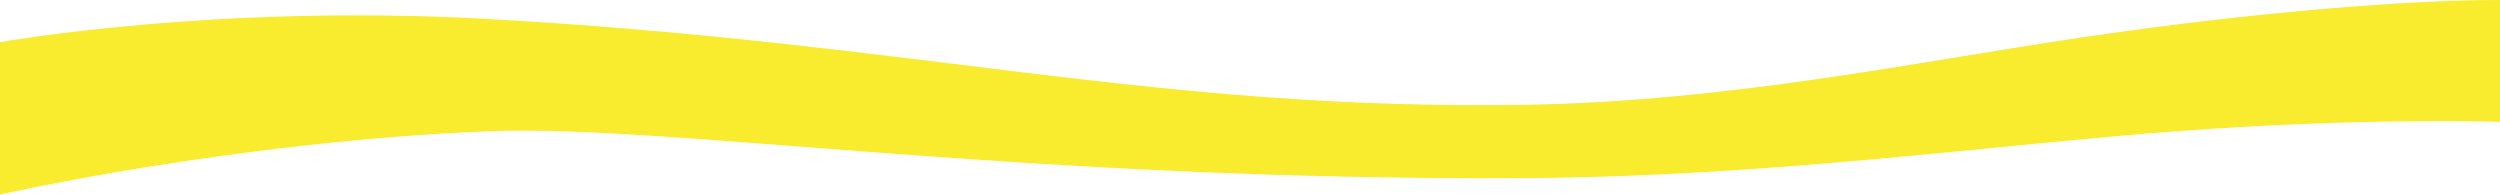
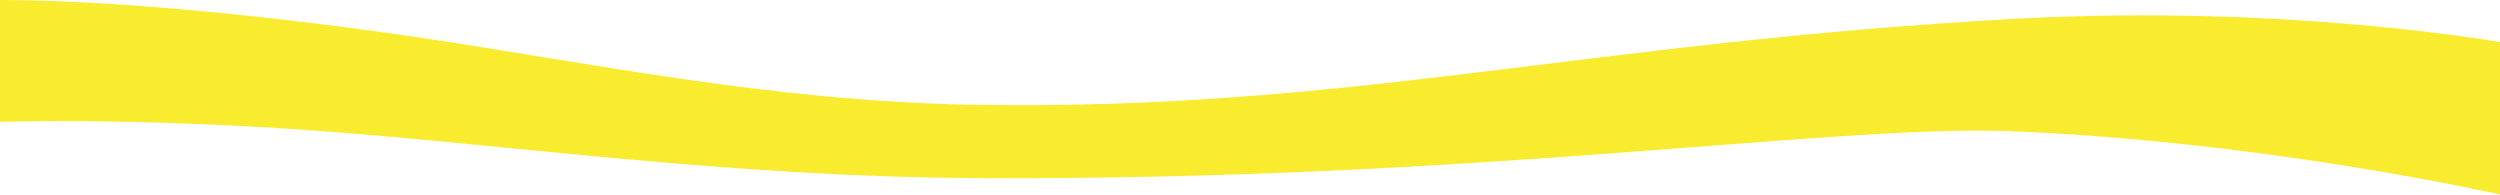
<svg xmlns="http://www.w3.org/2000/svg" version="1.1" id="Layer_1" x="0px" y="0px" width="1067px" height="83px" viewBox="228 355 1067 83" style="enable-background:new 228 355 1067 83;" xml:space="preserve">
  <style type="text/css">
-     .st0{fill:none;enable-background:new    ;}
-     .st1{fill:#F9EB2D;}
+ 	.st0{fill:none;enable-background:new    ;}
+ 	.st1{fill:#F9EB2D;}
</style>
  <path class="st0" d="z" />
-   <path id="path3" class="st1" d="M228,373c0,0,90.7-16.3,206.2-10c184.2,10,286.3,39.4,445.8,36.7c86.2-1.5,165.9-18.3,236.2-28.7     c75.9-11.2,140.6-16,178.8-16v52c0,0-57.9-2-138.1,4c-77,5.7-174.2,19.4-277.3,20c-214.3,1.3-367.3-23-442.7-20     C328.2,415.3,228,438,228,438V373z" />
+   <path id="path3" class="st1" d="M1295,438c0,0-100.2-22.7-208.9-27c-75.4-3-228.4,21.3-442.7,20c-103-0.6-200.2-14.3-277.3-20  c-80.2-6-138.1-4-138.1-4v-52c38.2,0,102.9,4.8,178.8,16c70.4,10.4,150,27.2,236.2,28.7c159.5,2.8,261.6-26.7,445.8-36.7  c115.5-6.3,206.2,10,206.2,10V438z" />
</svg>
